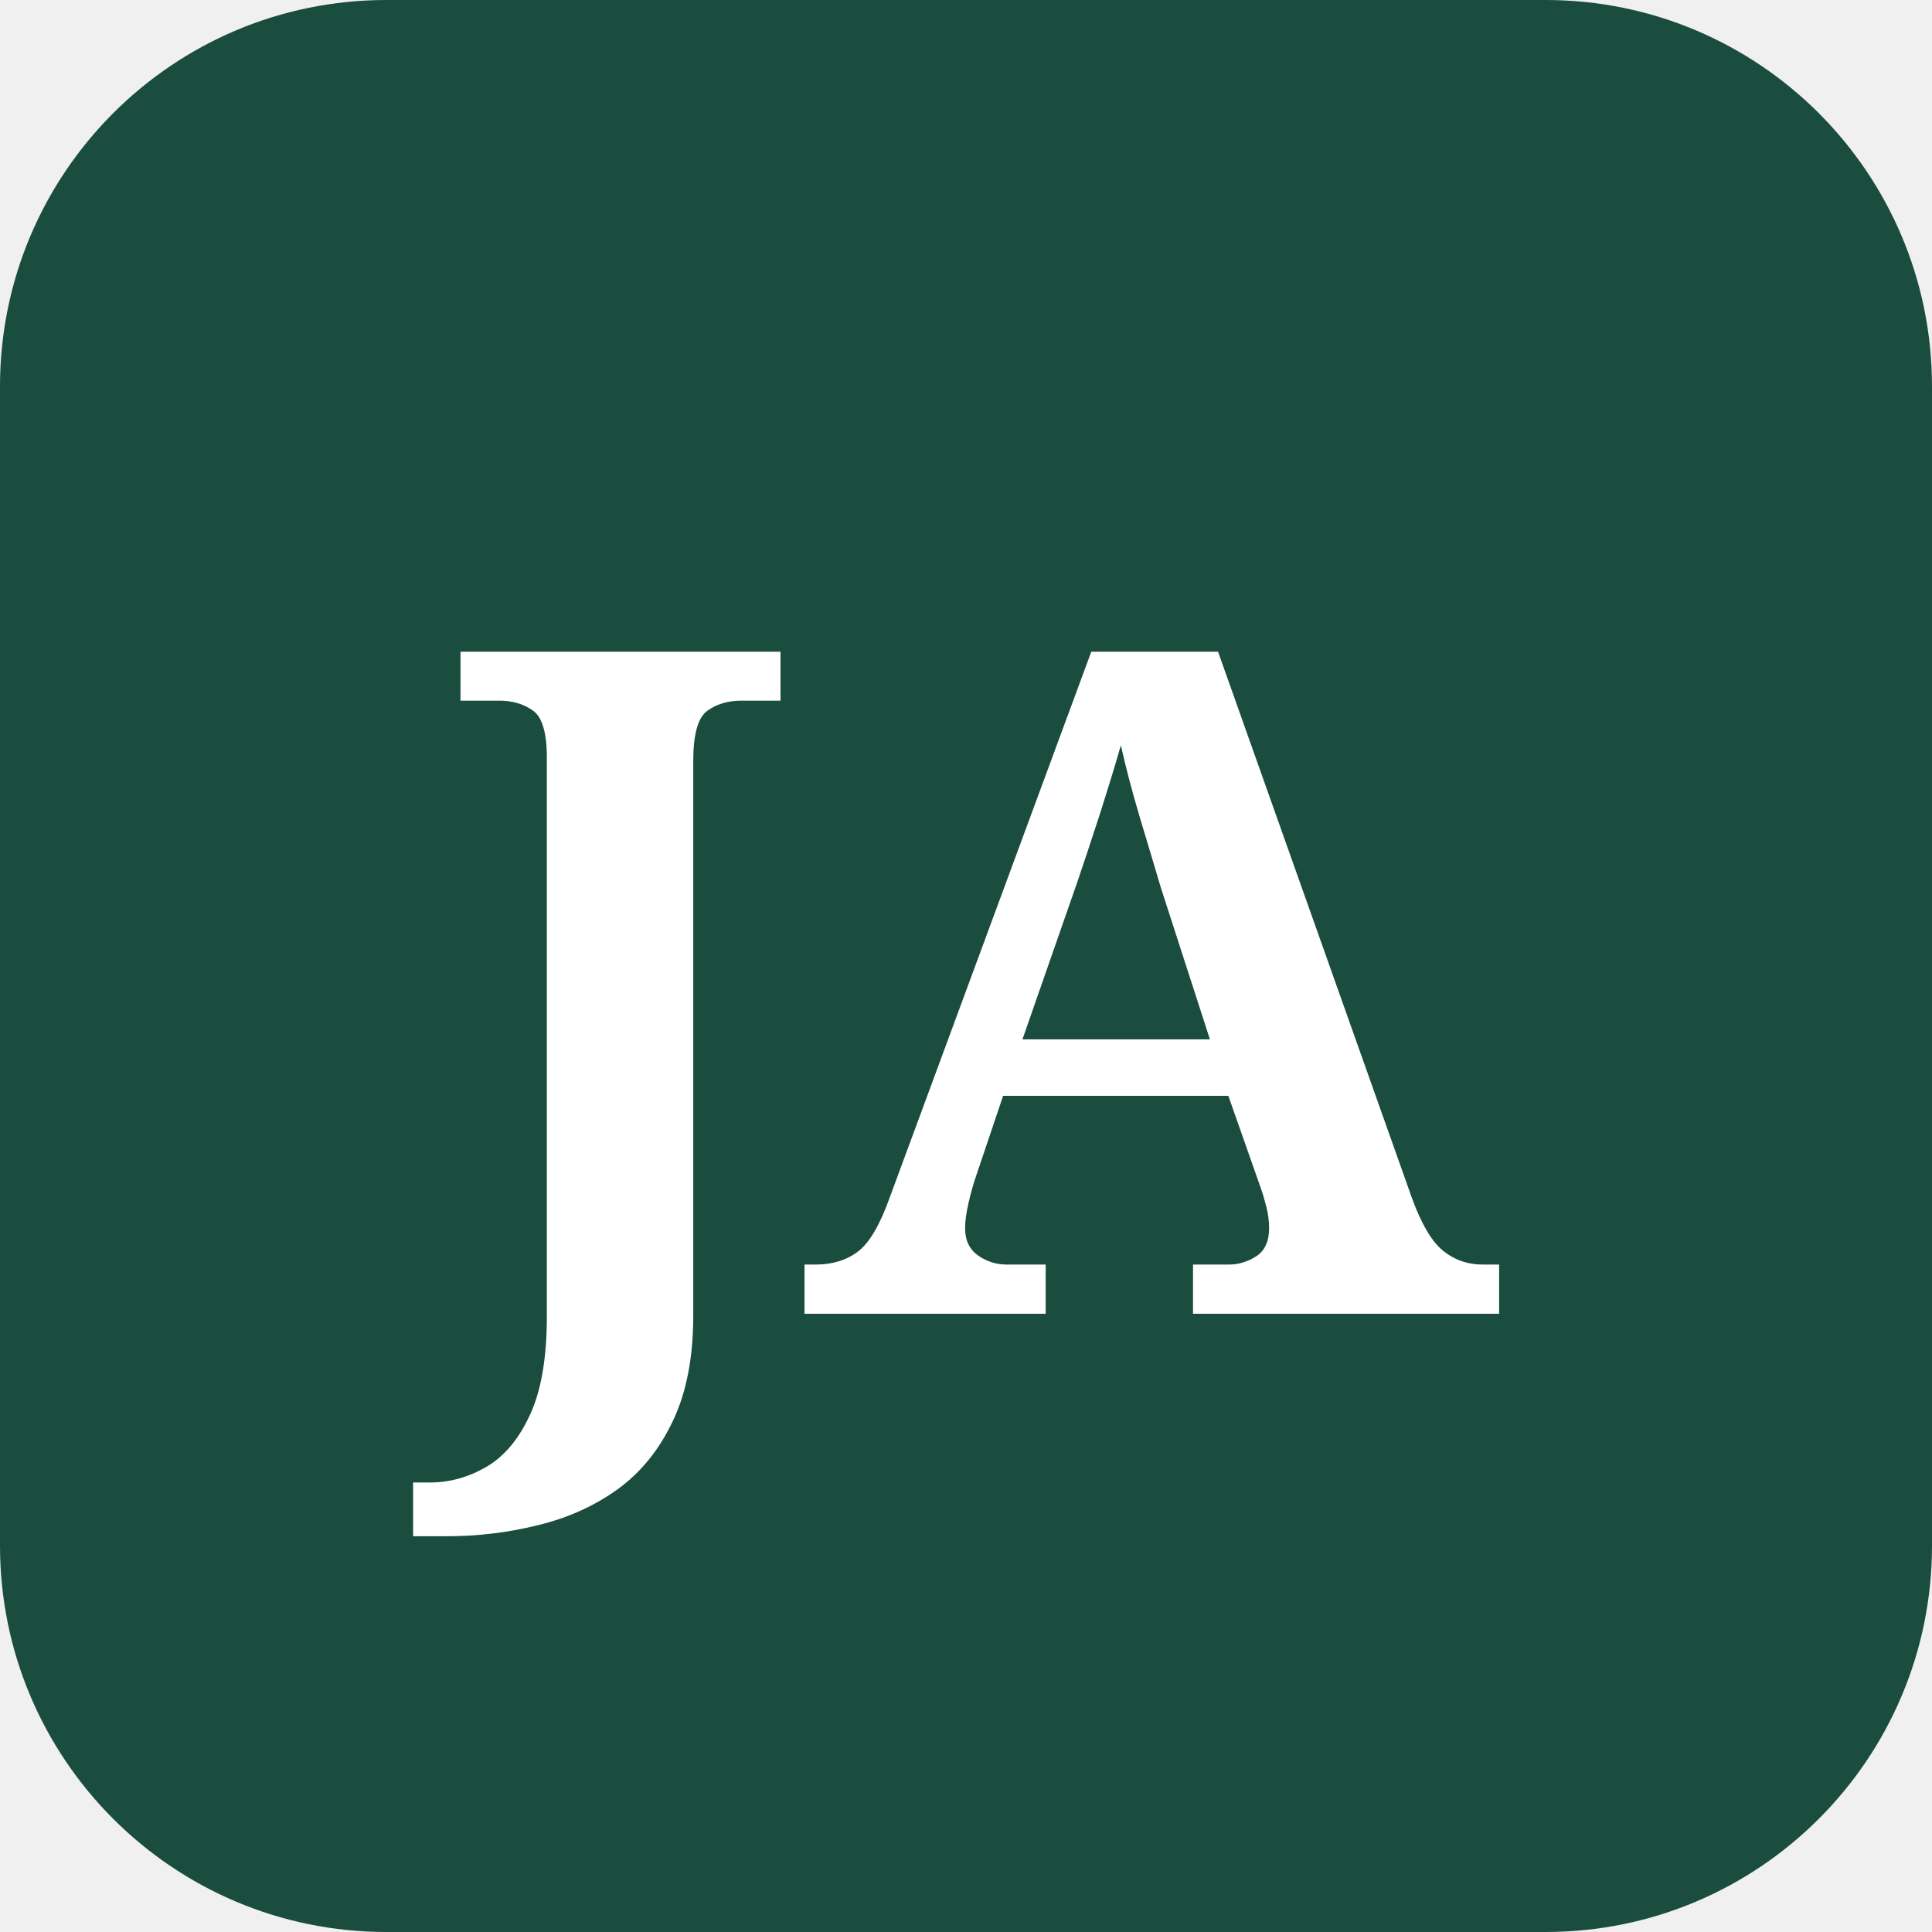
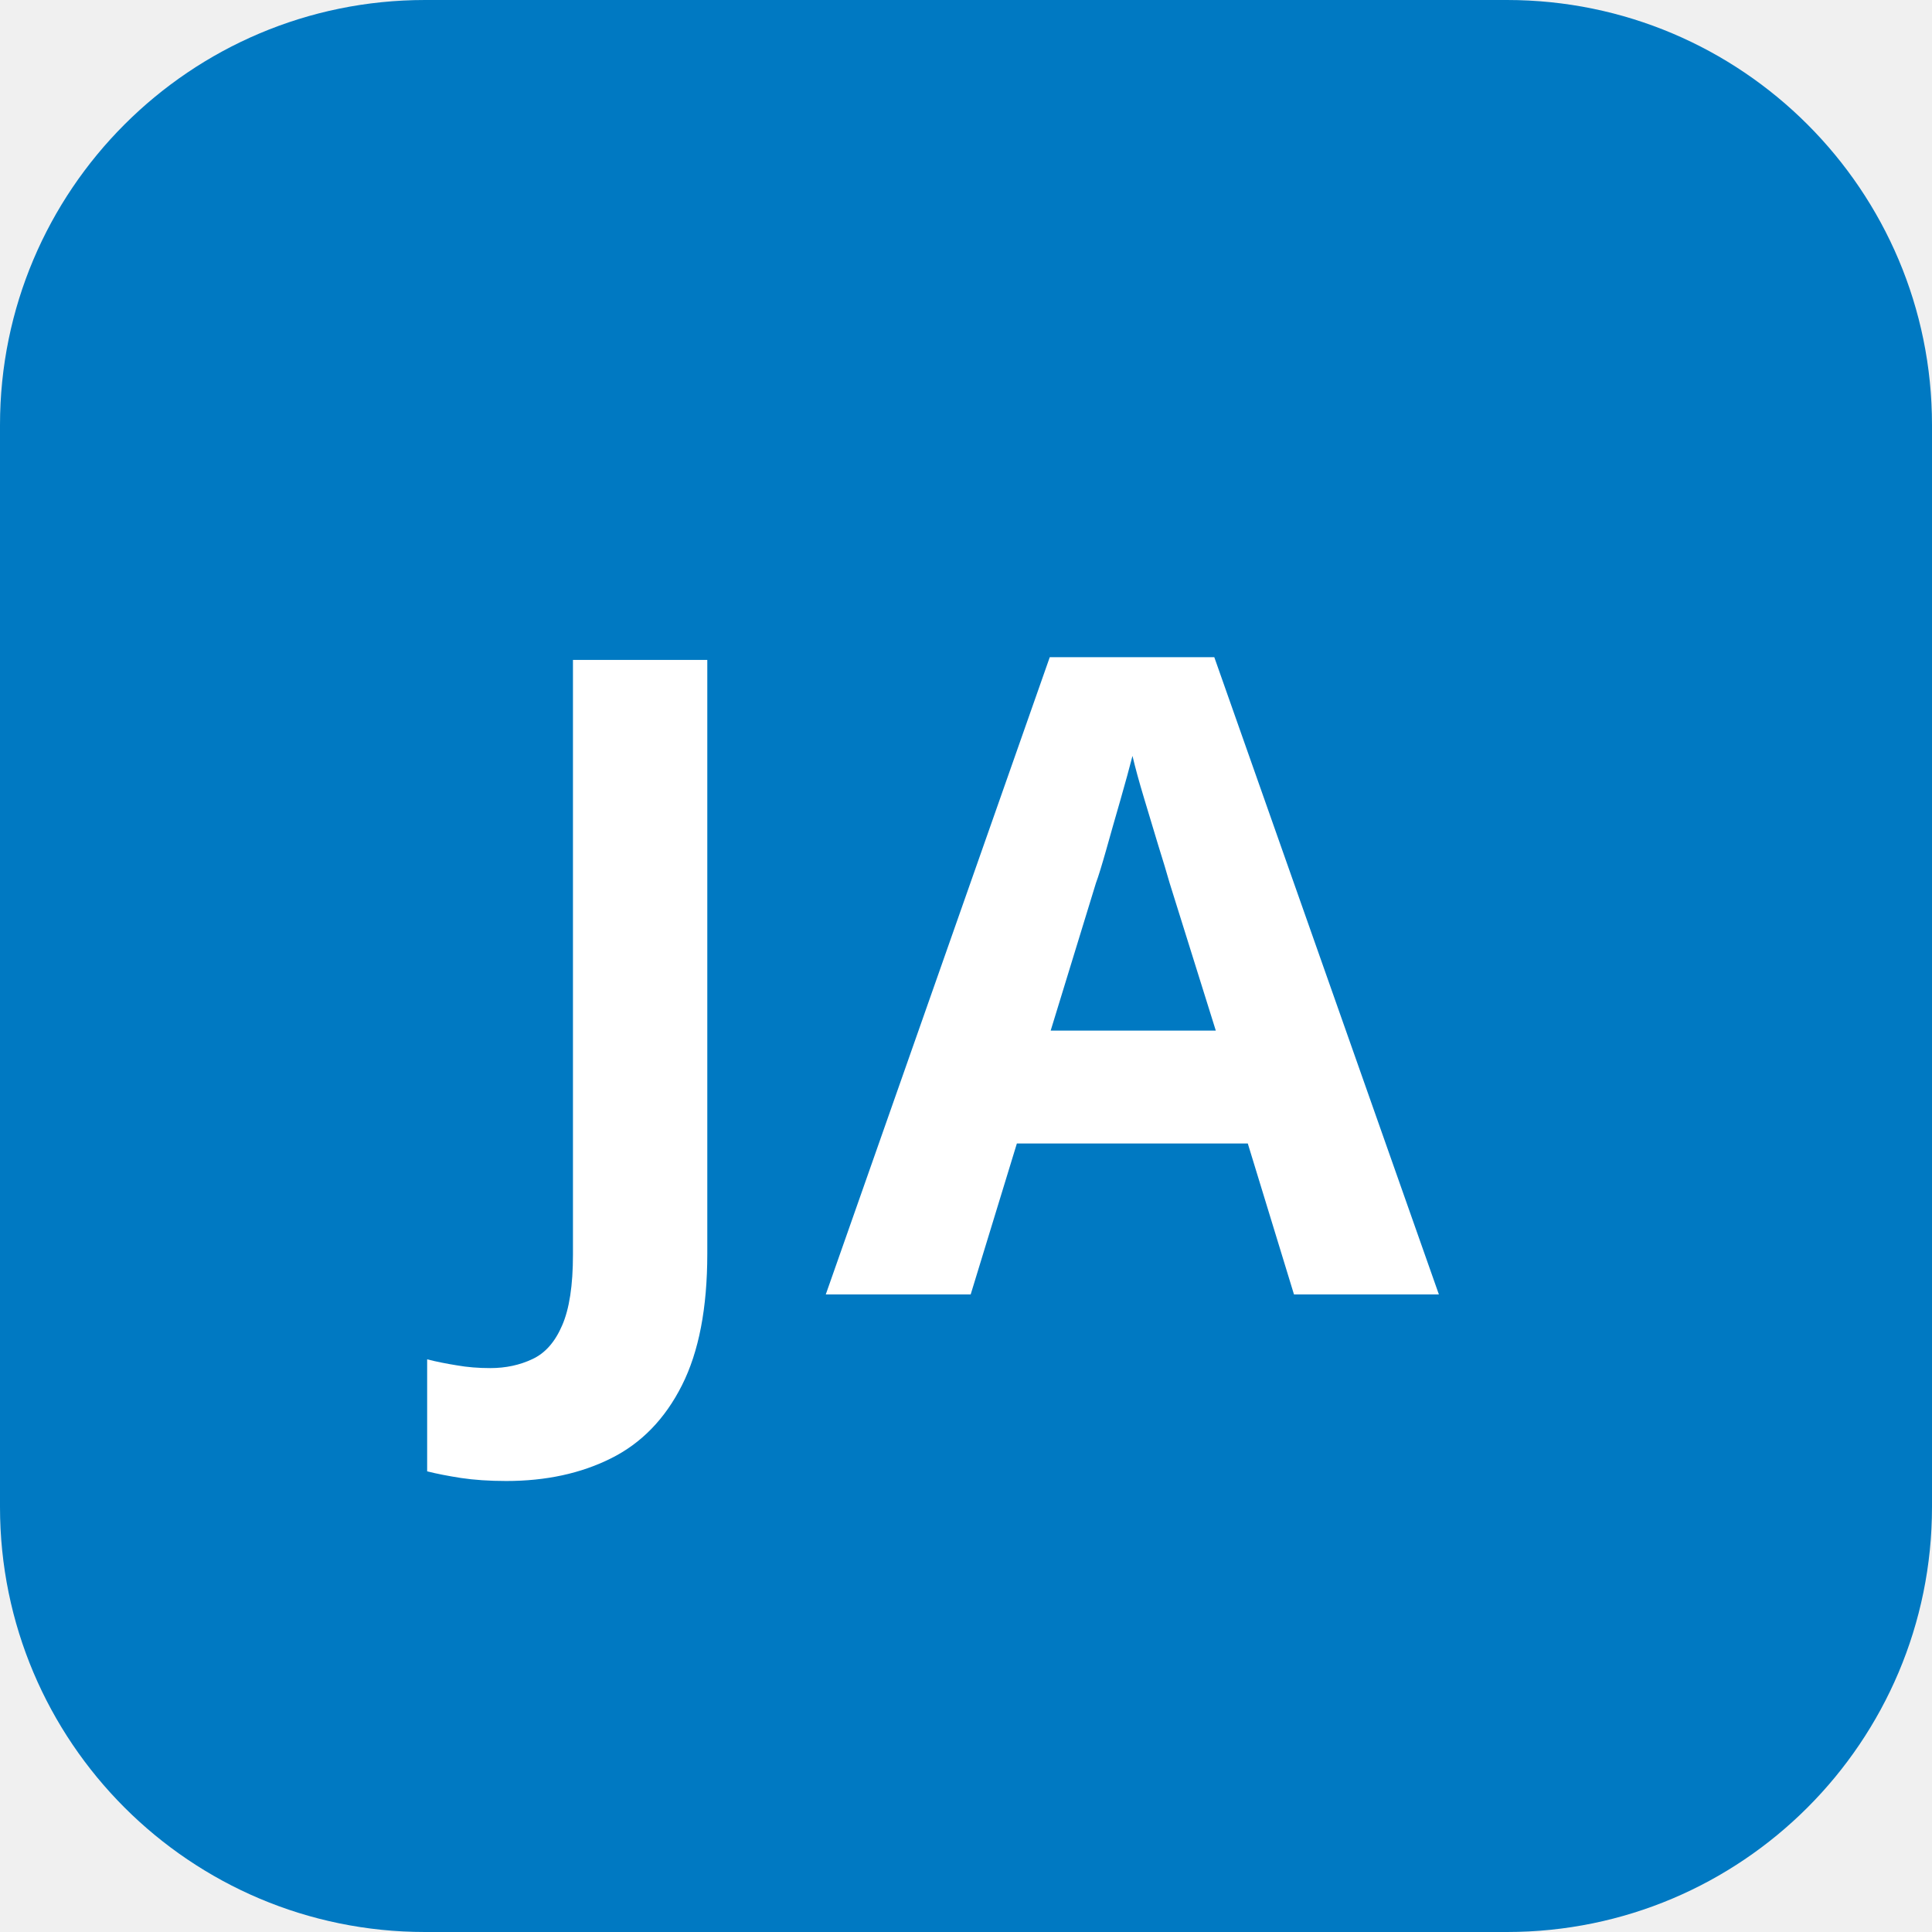
<svg xmlns="http://www.w3.org/2000/svg" viewBox="0 0 100 100">
-   <rect width="100" height="100" rx="20" fill="#1a4d3e" />
-   <text x="50" y="68" font-family="Lora, Georgia, serif" font-size="48" font-weight="700" fill="#ffffff" text-anchor="middle">JA</text>
+   <rect width="100" height="100" rx="22" fill="#0079C2" />
+   <text x="50" y="67" font-family="Quicksand, 'Segoe UI Rounded', Arial Rounded MT Bold, sans-serif" font-size="46" font-weight="700" fill="#ffffff" text-anchor="middle" letter-spacing="2">JA</text>
</svg>
